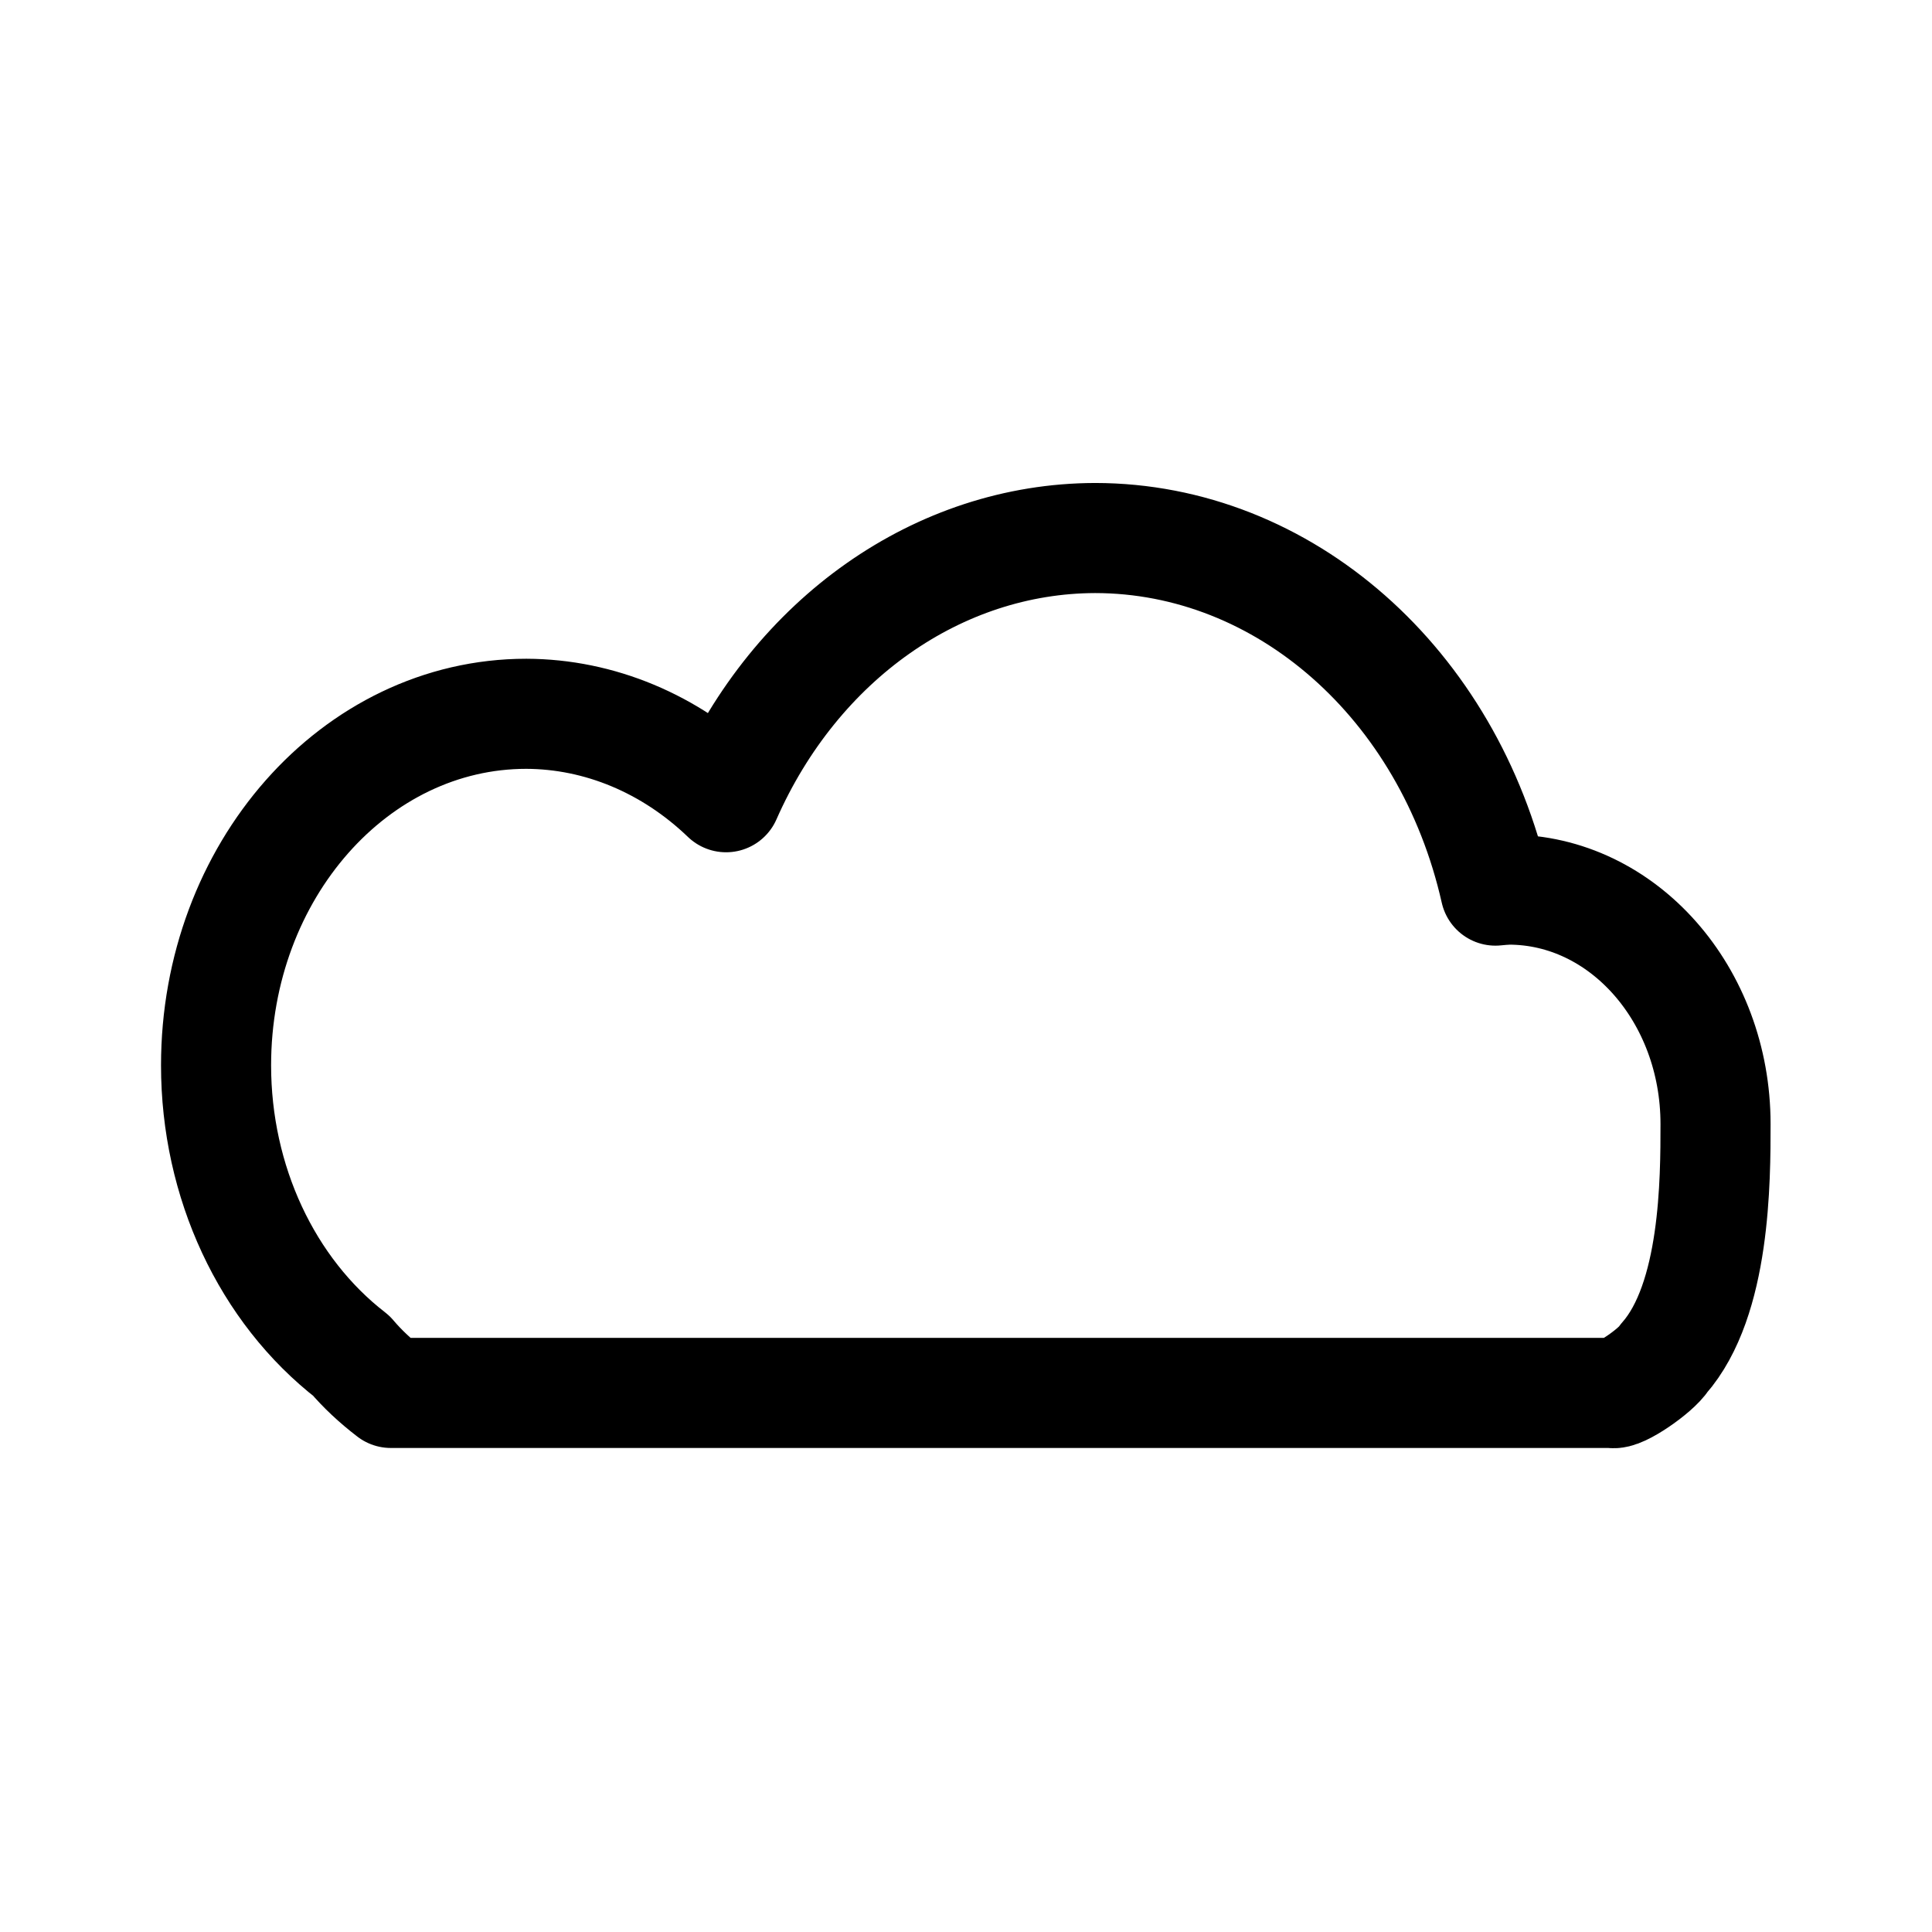
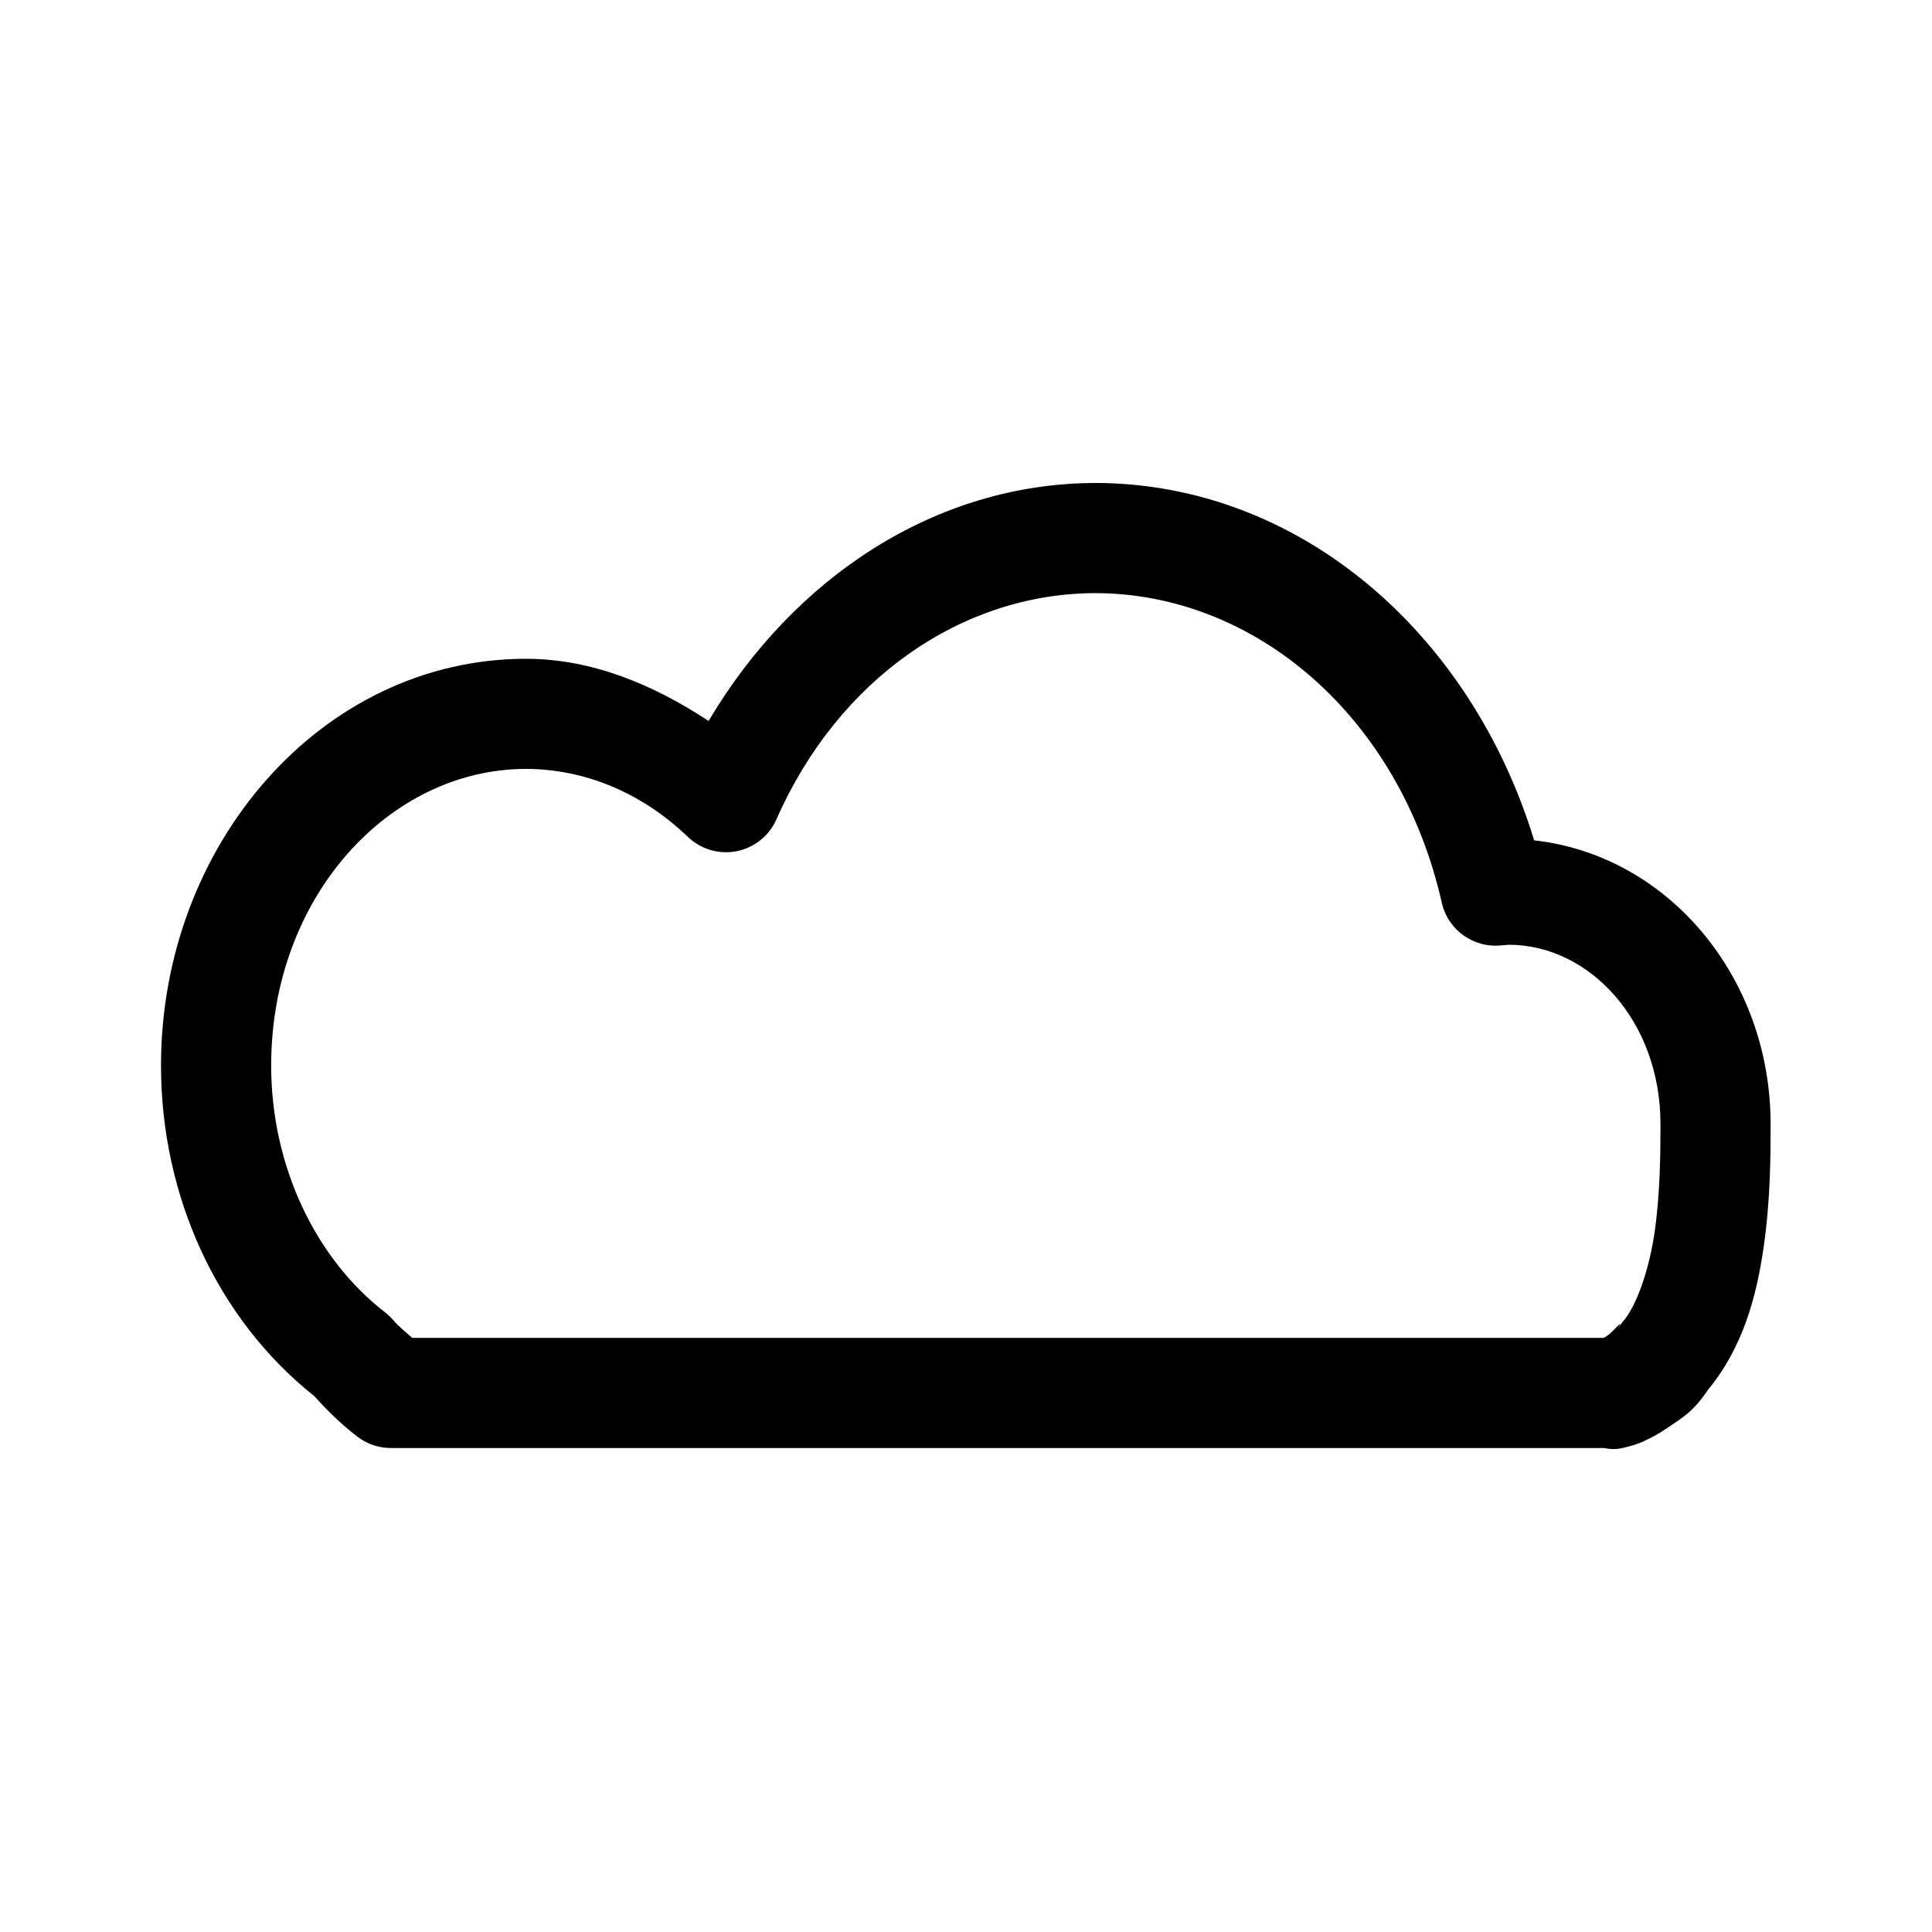
- <svg xmlns="http://www.w3.org/2000/svg" xml:space="preserve" width="48" height="48" fill="currentColor" viewBox="0 0 48 48">
-   <path fill="none" stroke="currentColor" stroke-dashoffset="2" stroke-linecap="round" stroke-linejoin="round" stroke-width="2.735" d="M27.207 13.367c-3.885.01-7.432 2.502-9.168 6.44-1.387-1.332-3.145-2.067-4.963-2.073-4.257 0-7.708 3.911-7.708 8.735 0 2.888 1.258 5.589 3.362 7.217q.406.48.981.921h30.342c.18.077 1.096-.553 1.285-.858 1.284-1.456 1.284-4.437 1.284-5.824 0-3.216-2.3-5.823-5.138-5.823q-.165.007-.33.025c-1.162-5.151-5.255-8.756-9.947-8.76" />
+ <svg xmlns="http://www.w3.org/2000/svg" xml:space="preserve" width="48" height="48" fill="currentColor">
+   <path d="M27.203 12c-3.963.01-7.487 2.349-9.598 5.912-1.375-.904-2.891-1.54-4.525-1.545h-.004C7.982 16.367 4 20.994 4 26.47c0 3.244 1.393 6.297 3.81 8.217.318.356.666.697 1.069 1.006a1.37 1.37 0 0 0 .832.283h30.342l-.532-.107c.525.221.78.108.957.064.178-.044.292-.094.4-.145.218-.1.4-.21.58-.334.34-.23.62-.39.975-.923.875-1.056 1.208-2.336 1.381-3.522.18-1.228.176-2.39.176-3.084 0-3.63-2.53-6.673-5.875-7.047-1.574-5.161-5.842-8.874-10.908-8.879zm.002 2.736h.006c3.99.007 7.569 3.083 8.61 7.693a1.37 1.37 0 0 0 1.49 1.057c.055-.006.119-.01.181-.014 1.997.005 3.762 1.893 3.762 4.453 0 .694-.005 1.717-.146 2.69-.142.972-.46 1.85-.795 2.23a1.4 1.4 0 0 0-.139.186c.205-.333-.062.032-.248.158-.04.027-.05.03-.084.05H10.24c-.163-.146-.346-.294-.466-.437a1.4 1.4 0 0 0-.207-.197c-1.734-1.342-2.831-3.645-2.83-6.135 0-4.171 2.919-7.365 6.337-7.367 1.452.006 2.868.586 4.018 1.691a1.368 1.368 0 0 0 2.197-.435c1.544-3.502 4.616-5.612 7.916-5.623" />
</svg>
